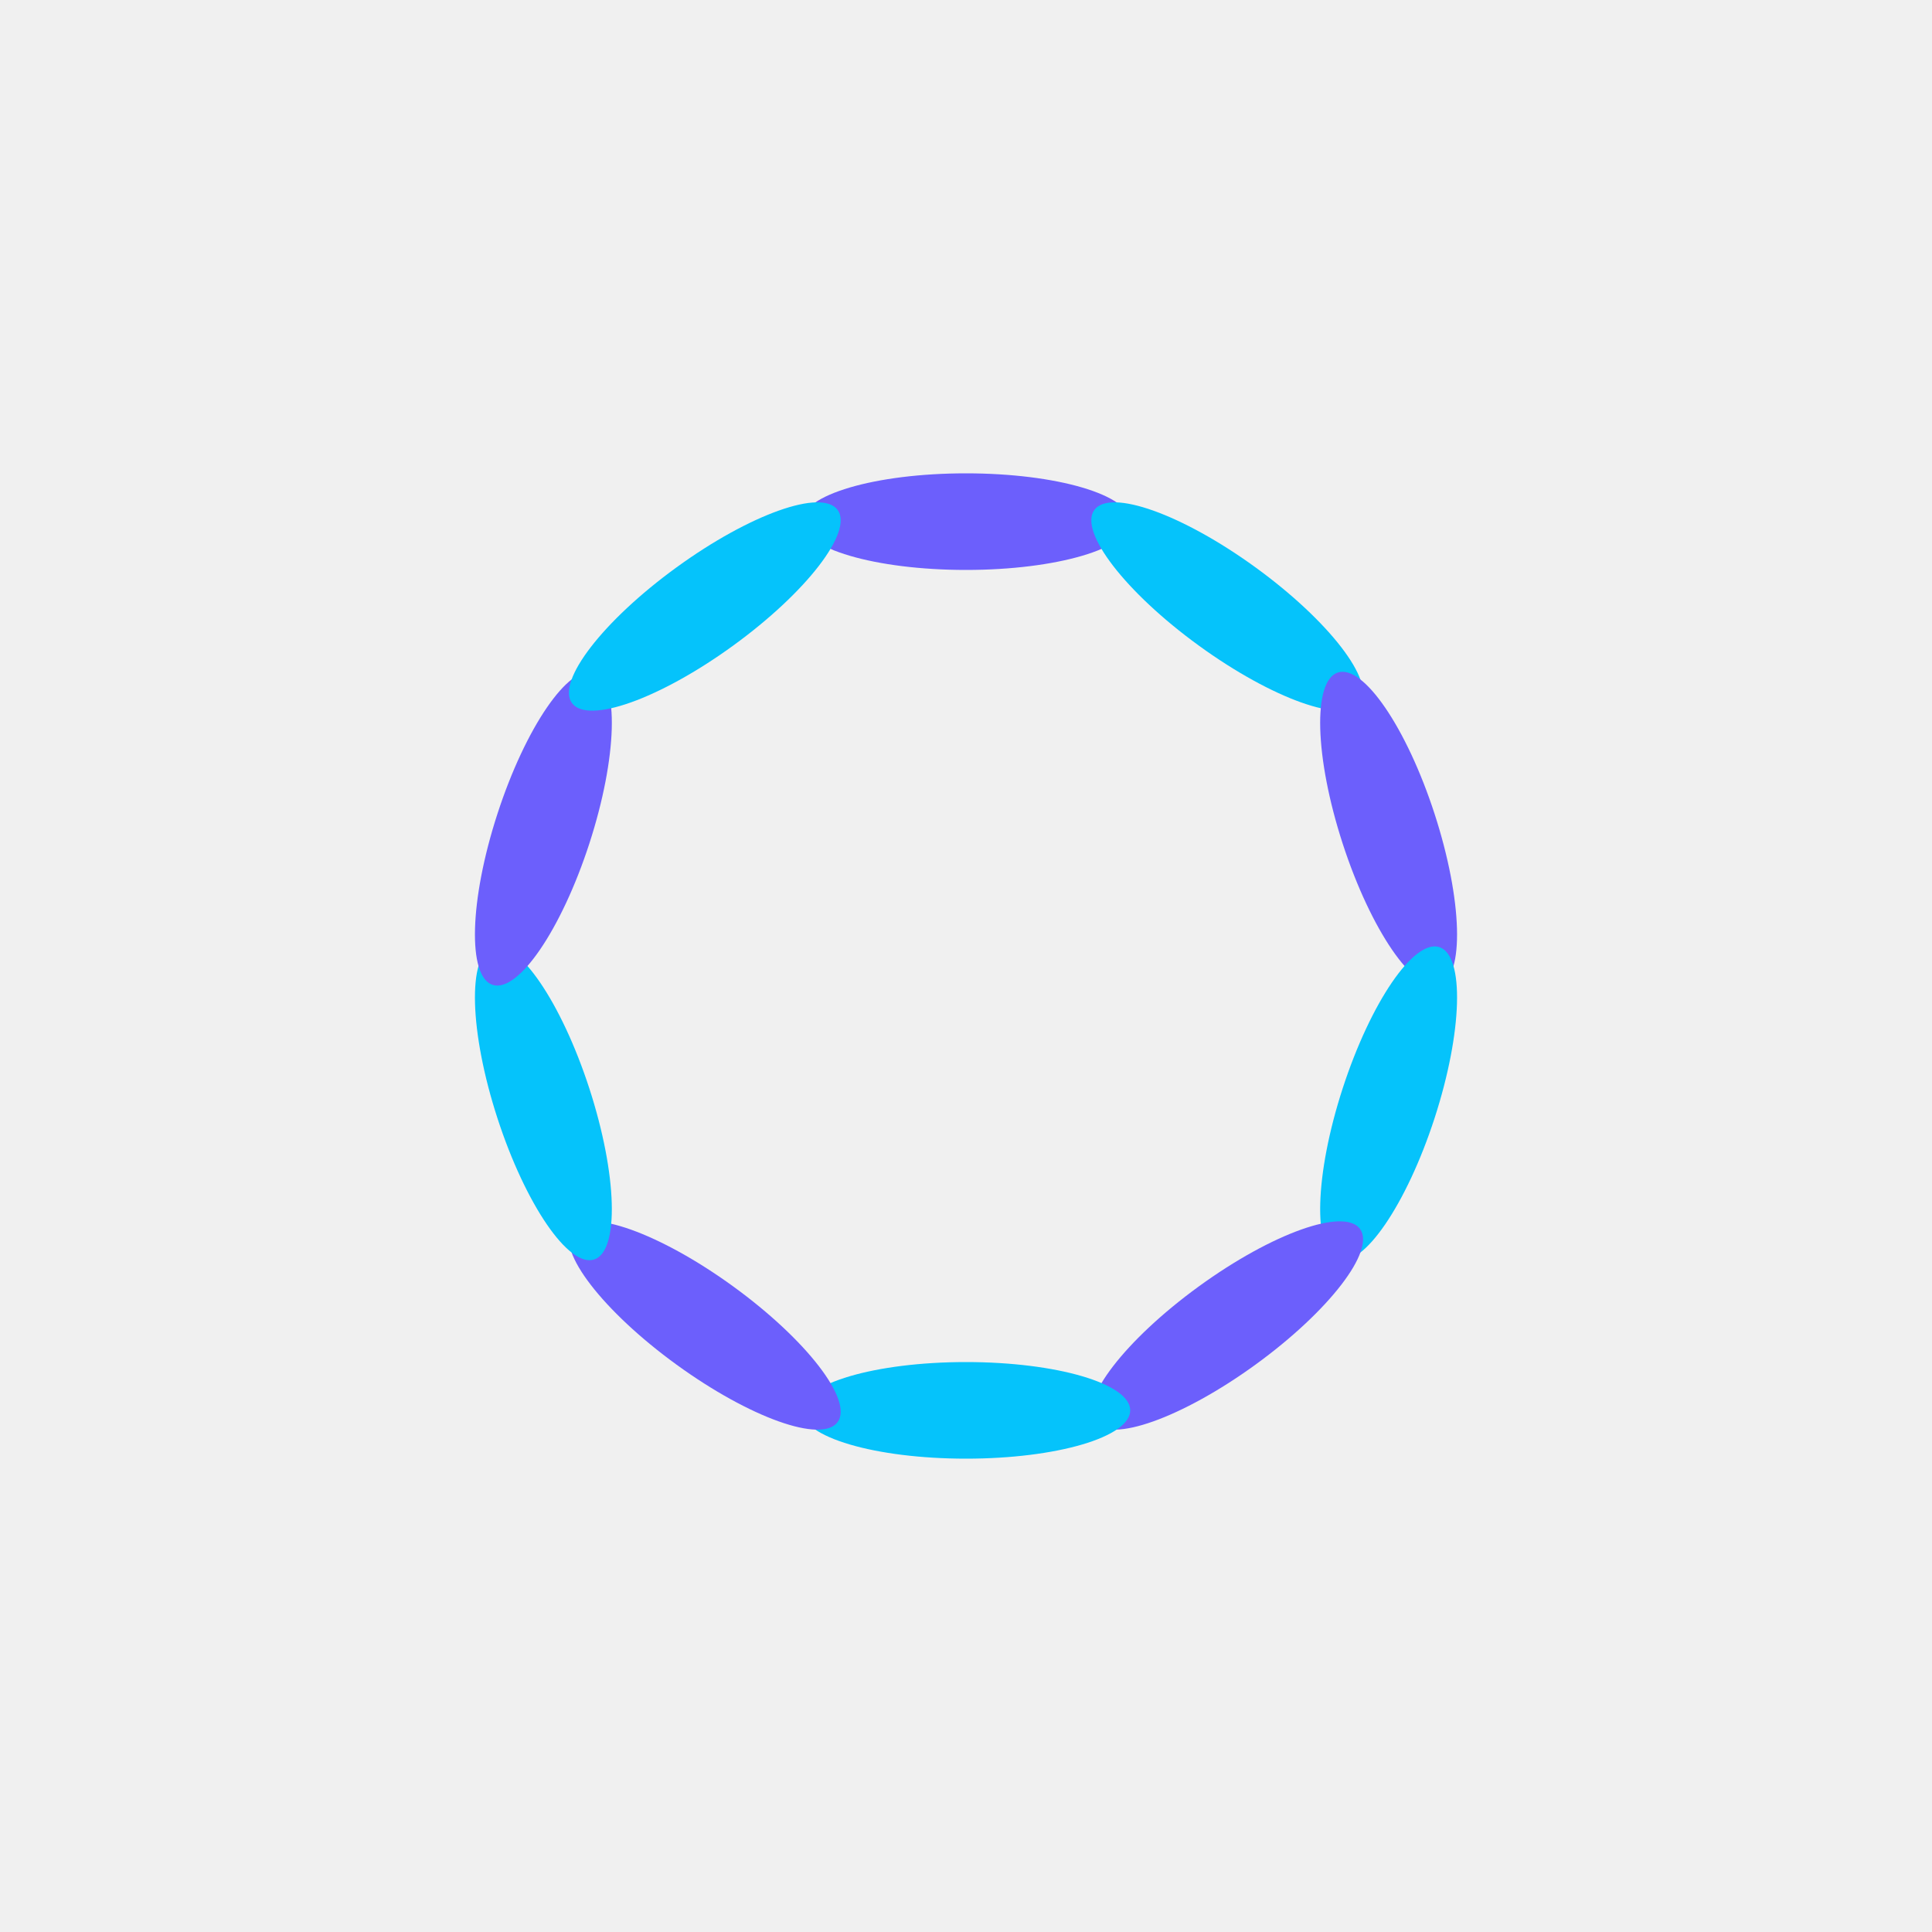
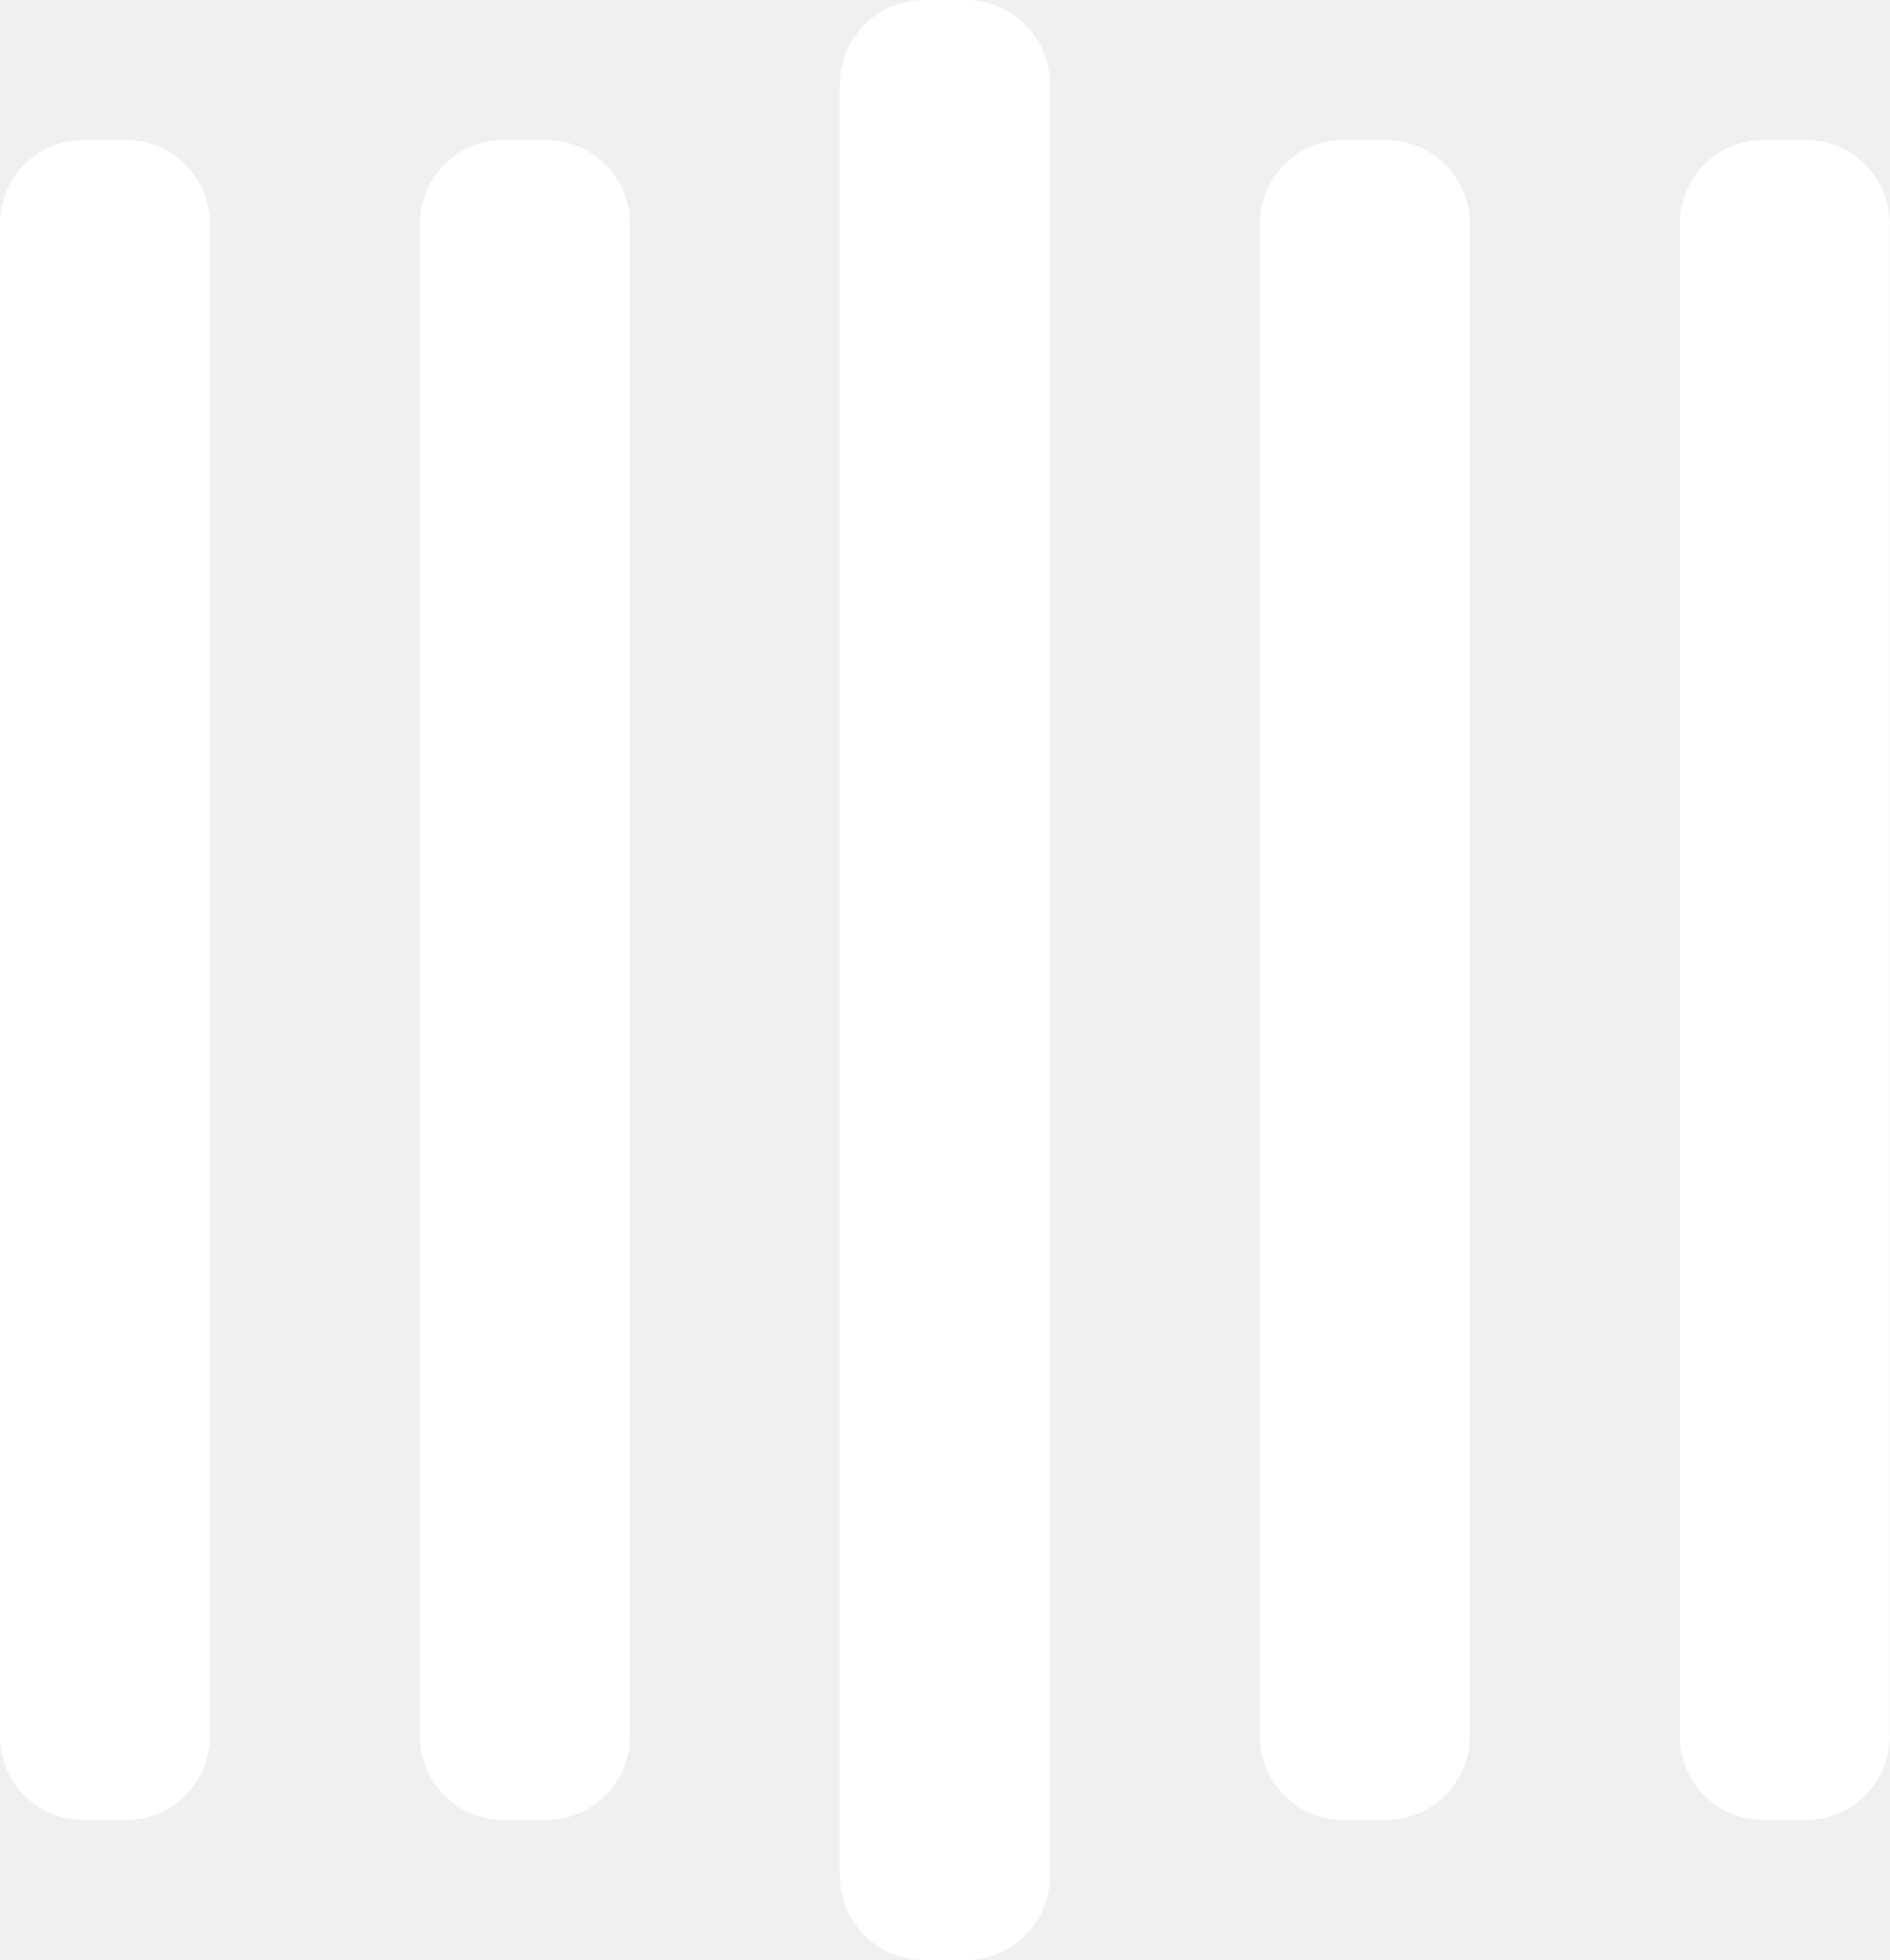
- <svg xmlns="http://www.w3.org/2000/svg" style="margin: auto; background: none; display: block; shape-rendering: auto;" width="100px" height="100px" viewBox="0 0 100 100" preserveAspectRatio="xMidYMid">
-   <g transform="rotate(0 50 50)">
-     <rect x="41.5" y="24.5" rx="8.5" ry="2.5" width="17" height="5" fill="#6c5ffc">
-       <animate attributeName="opacity" values="1;0" keyTimes="0;1" dur="1.449s" begin="-1.304s" repeatCount="indefinite" />
-     </rect>
-   </g>
-   <g transform="rotate(36 50 50)">
-     <rect x="41.5" y="24.5" rx="8.5" ry="2.5" width="17" height="5" fill="#05c3fb">
-       <animate attributeName="opacity" values="1;0" keyTimes="0;1" dur="1.449s" begin="-1.159s" repeatCount="indefinite" />
-     </rect>
-   </g>
-   <g transform="rotate(72 50 50)">
-     <rect x="41.5" y="24.5" rx="8.5" ry="2.5" width="17" height="5" fill="#6c5ffc">
-       <animate attributeName="opacity" values="1;0" keyTimes="0;1" dur="1.449s" begin="-1.014s" repeatCount="indefinite" />
-     </rect>
-   </g>
-   <g transform="rotate(108 50 50)">
-     <rect x="41.5" y="24.5" rx="8.5" ry="2.5" width="17" height="5" fill="#05c3fb">
-       <animate attributeName="opacity" values="1;0" keyTimes="0;1" dur="1.449s" begin="-0.87s" repeatCount="indefinite" />
-     </rect>
-   </g>
-   <g transform="rotate(144 50 50)">
-     <rect x="41.5" y="24.5" rx="8.5" ry="2.5" width="17" height="5" fill="#6c5ffc">
-       <animate attributeName="opacity" values="1;0" keyTimes="0;1" dur="1.449s" begin="-0.725s" repeatCount="indefinite" />
-     </rect>
-   </g>
-   <g transform="rotate(180 50 50)">
-     <rect x="41.5" y="24.5" rx="8.5" ry="2.5" width="17" height="5" fill="#05c3fb">
-       <animate attributeName="opacity" values="1;0" keyTimes="0;1" dur="1.449s" begin="-0.58s" repeatCount="indefinite" />
-     </rect>
-   </g>
-   <g transform="rotate(216 50 50)">
-     <rect x="41.5" y="24.5" rx="8.5" ry="2.5" width="17" height="5" fill="#6c5ffc">
-       <animate attributeName="opacity" values="1;0" keyTimes="0;1" dur="1.449s" begin="-0.435s" repeatCount="indefinite" />
-     </rect>
-   </g>
-   <g transform="rotate(252 50 50)">
-     <rect x="41.5" y="24.5" rx="8.5" ry="2.5" width="17" height="5" fill="#05c3fb">
-       <animate attributeName="opacity" values="1;0" keyTimes="0;1" dur="1.449s" begin="-0.29s" repeatCount="indefinite" />
-     </rect>
-   </g>
-   <g transform="rotate(288 50 50)">
-     <rect x="41.5" y="24.5" rx="8.5" ry="2.5" width="17" height="5" fill="#6c5ffc">
-       <animate attributeName="opacity" values="1;0" keyTimes="0;1" dur="1.449s" begin="-0.145s" repeatCount="indefinite" />
-     </rect>
-   </g>
-   <g transform="rotate(324 50 50)">
-     <rect x="41.5" y="24.5" rx="8.5" ry="2.5" width="17" height="5" fill="#05c3fb">
-       <animate attributeName="opacity" values="1;0" keyTimes="0;1" dur="1.449s" begin="0s" repeatCount="indefinite" />
-     </rect>
-   </g>
+ <svg xmlns="http://www.w3.org/2000/svg" width="135" height="140" viewBox="0 0 135 140" fill="#fff">
+   <rect y="10" width="15" height="120" rx="6">
+     <animate attributeName="height" begin="0.5s" dur="1s" values="120;110;100;90;80;70;60;50;40;140;120" calcMode="linear" repeatCount="indefinite" />
+     <animate attributeName="y" begin="0.5s" dur="1s" values="10;15;20;25;30;35;40;45;50;0;10" calcMode="linear" repeatCount="indefinite" />
+   </rect>
+   <rect x="30" y="10" width="15" height="120" rx="6">
+     <animate attributeName="height" begin="0.25s" dur="1s" values="120;110;100;90;80;70;60;50;40;140;120" calcMode="linear" repeatCount="indefinite" />
+     <animate attributeName="y" begin="0.25s" dur="1s" values="10;15;20;25;30;35;40;45;50;0;10" calcMode="linear" repeatCount="indefinite" />
+   </rect>
+   <rect x="60" width="15" height="140" rx="6">
+     <animate attributeName="height" begin="0s" dur="1s" values="120;110;100;90;80;70;60;50;40;140;120" calcMode="linear" repeatCount="indefinite" />
+     <animate attributeName="y" begin="0s" dur="1s" values="10;15;20;25;30;35;40;45;50;0;10" calcMode="linear" repeatCount="indefinite" />
+   </rect>
+   <rect x="90" y="10" width="15" height="120" rx="6">
+     <animate attributeName="height" begin="0.25s" dur="1s" values="120;110;100;90;80;70;60;50;40;140;120" calcMode="linear" repeatCount="indefinite" />
+     <animate attributeName="y" begin="0.25s" dur="1s" values="10;15;20;25;30;35;40;45;50;0;10" calcMode="linear" repeatCount="indefinite" />
+   </rect>
+   <rect x="120" y="10" width="15" height="120" rx="6">
+     <animate attributeName="height" begin="0.5s" dur="1s" values="120;110;100;90;80;70;60;50;40;140;120" calcMode="linear" repeatCount="indefinite" />
+     <animate attributeName="y" begin="0.5s" dur="1s" values="10;15;20;25;30;35;40;45;50;0;10" calcMode="linear" repeatCount="indefinite" />
+   </rect>
</svg>
